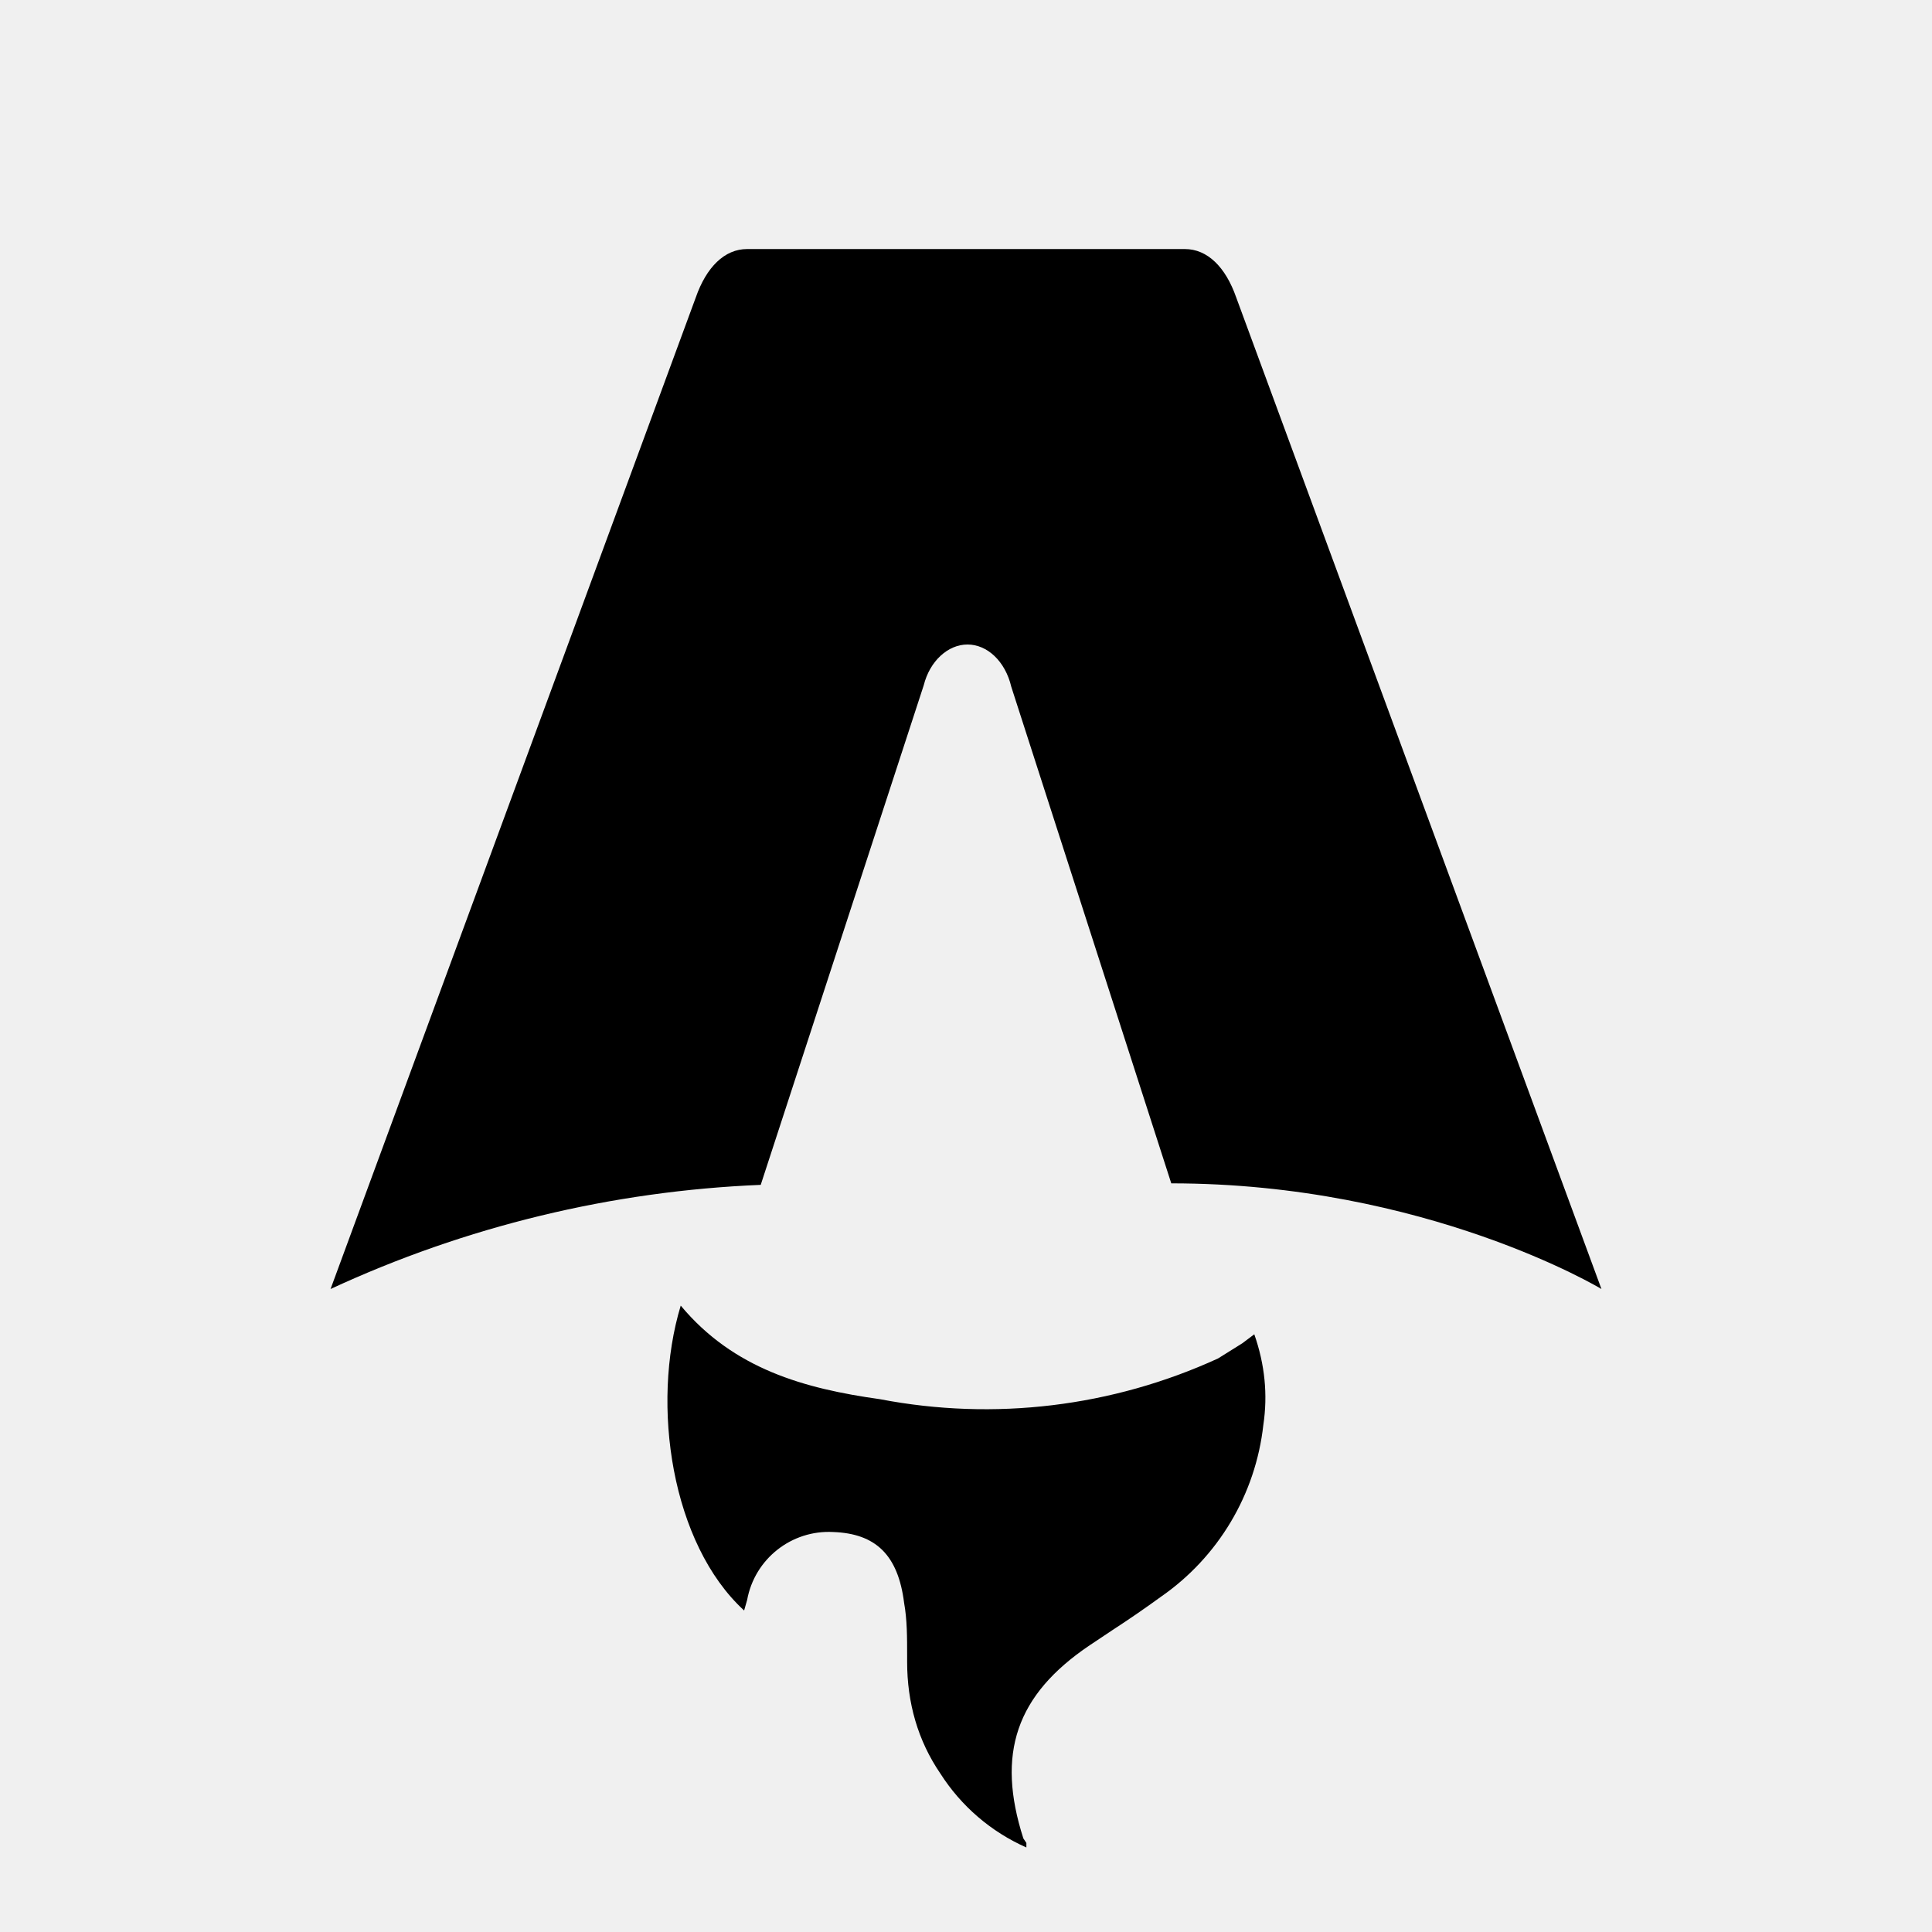
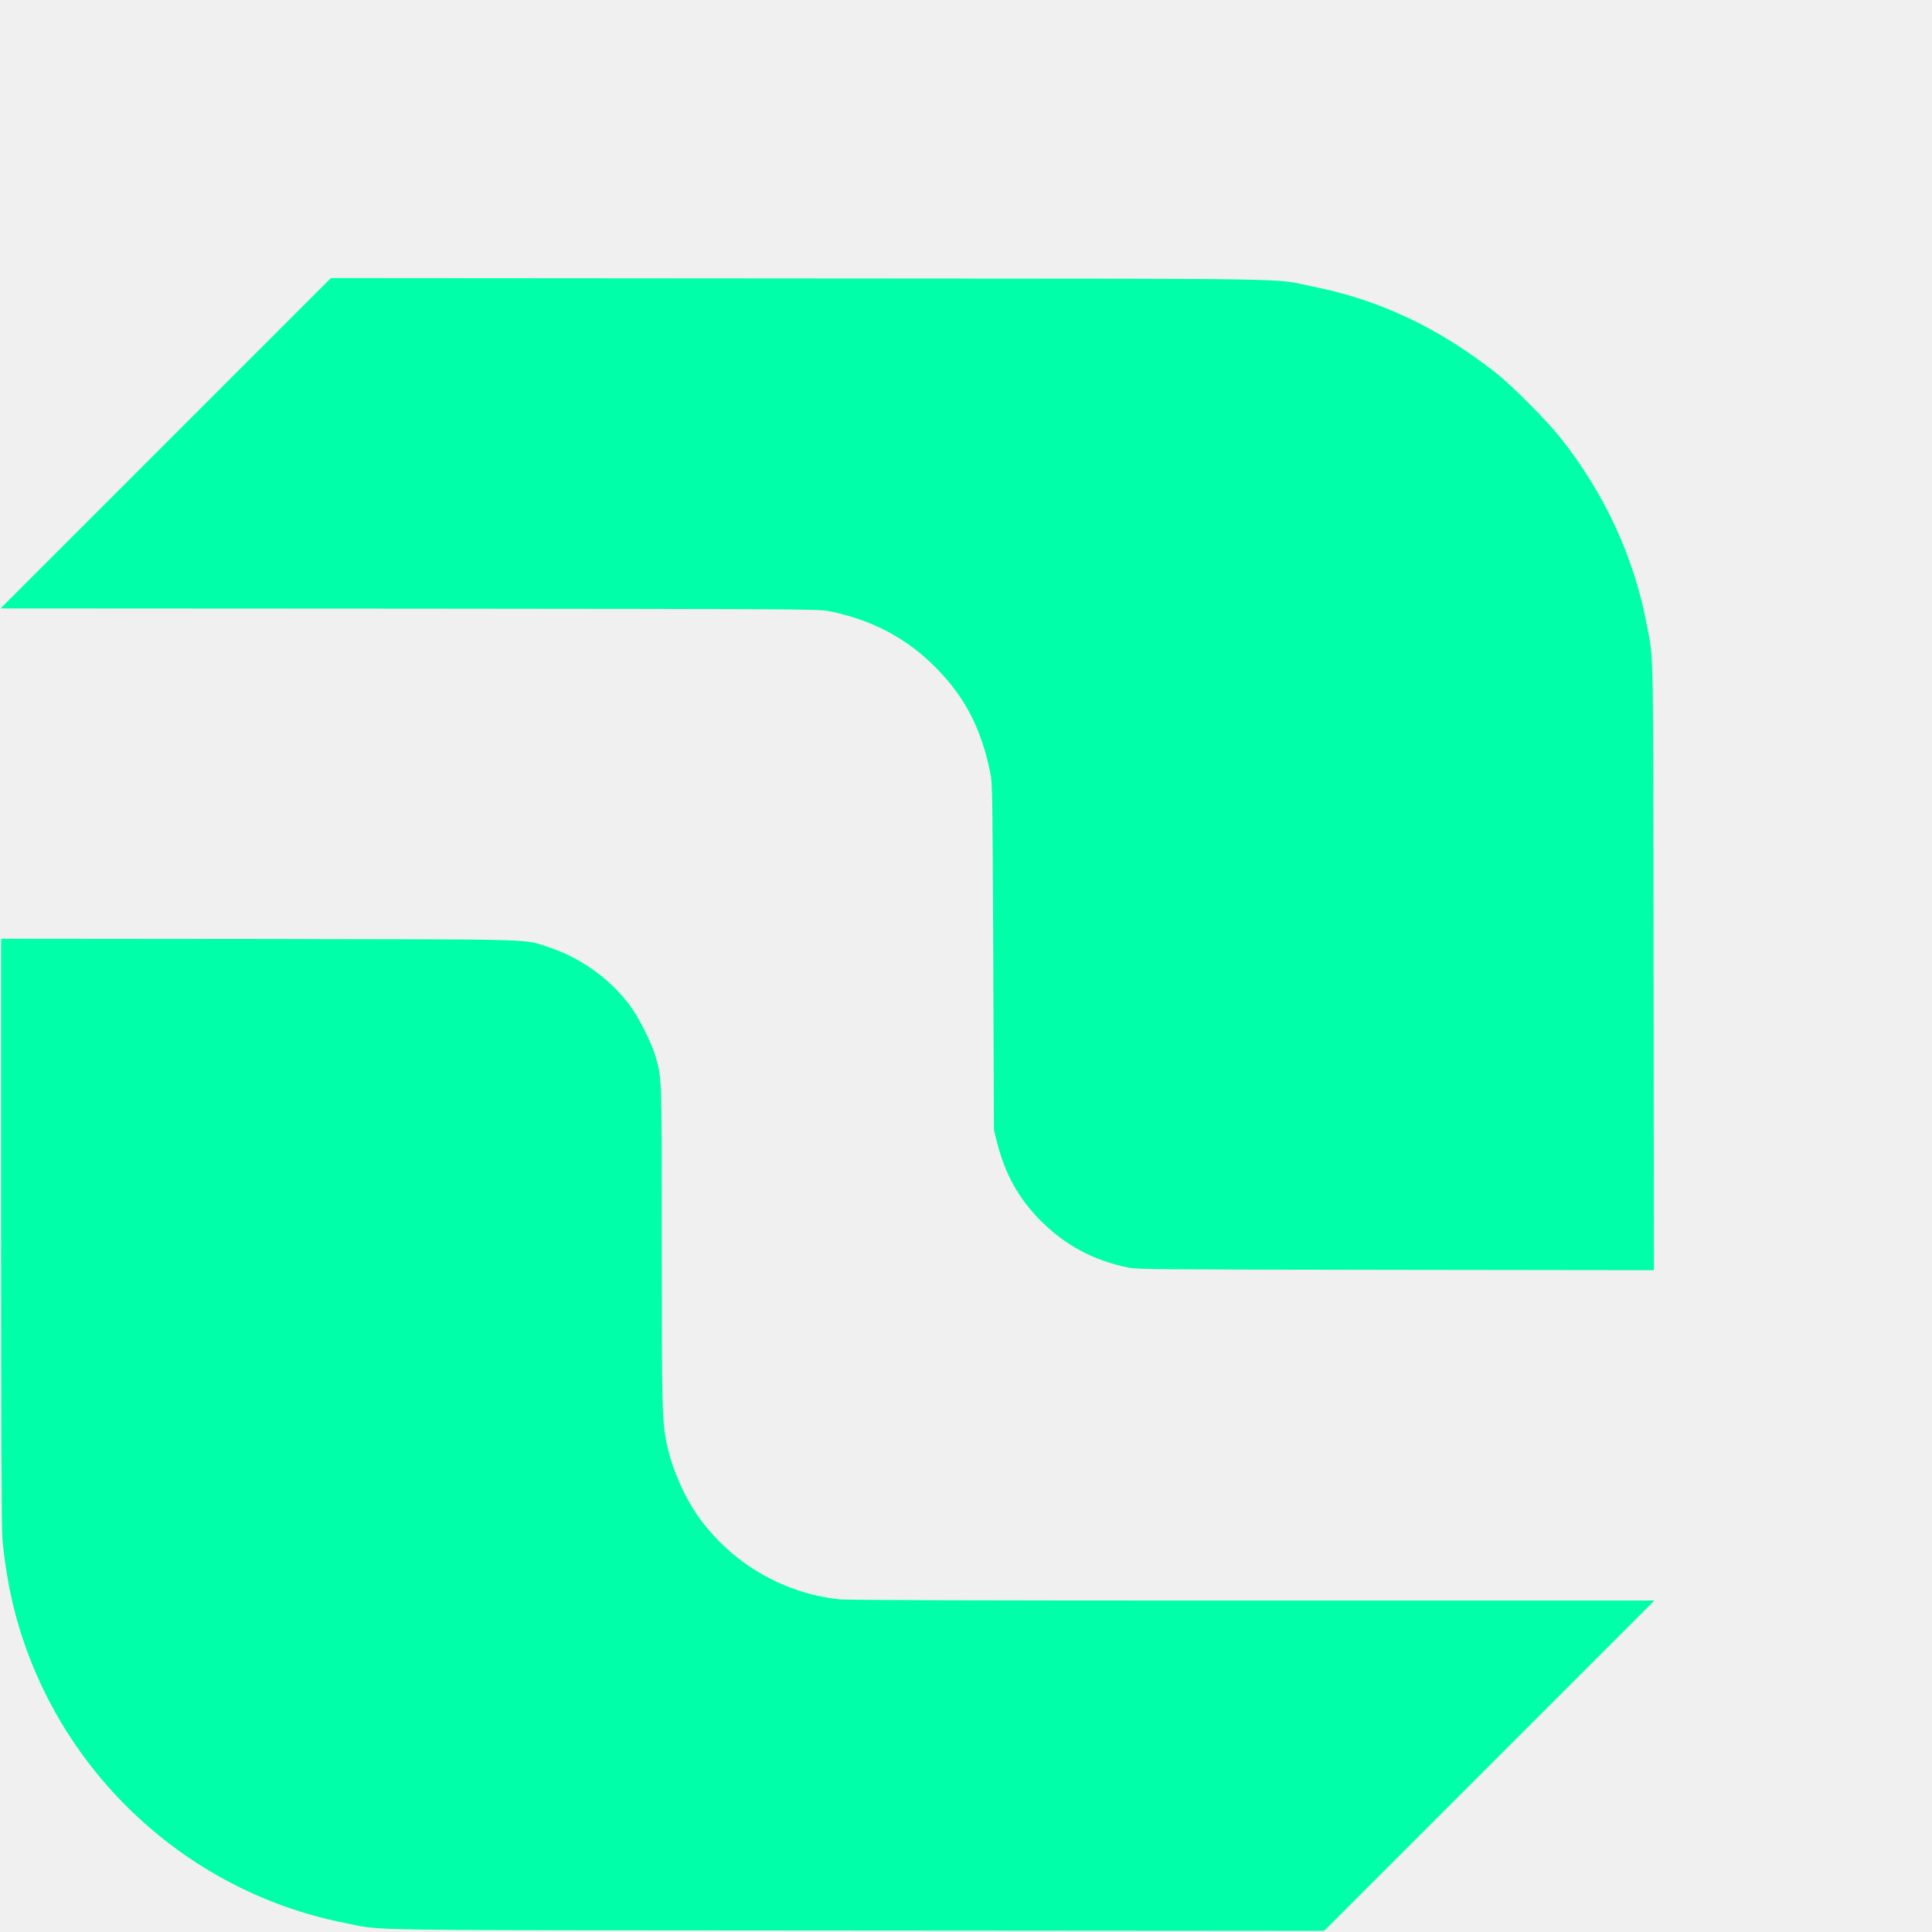
- <svg xmlns="http://www.w3.org/2000/svg" fill="none" viewBox="0 0 128 128">
-   <path d="M50.4 78.5a75.1 75.1 0 0 0-28.5 6.9l24.2-65.7c.7-2 1.9-3.2 3.4-3.2h29c1.5 0 2.7 1.2 3.4 3.2l24.2 65.7s-11.6-7-28.5-7L67 45.5c-.4-1.7-1.6-2.8-2.9-2.8-1.3 0-2.5 1.1-2.9 2.7L50.4 78.5Zm-1.1 28.2Zm-4.2-20.2c-2 6.6-.6 15.8 4.2 20.2a17.5 17.5 0 0 1 .2-.7 5.5 5.5 0 0 1 5.7-4.5c2.8.1 4.3 1.5 4.7 4.7.2 1.1.2 2.3.2 3.5v.4c0 2.7.7 5.2 2.2 7.4a13 13 0 0 0 5.7 4.9v-.3l-.2-.3c-1.8-5.6-.5-9.5 4.4-12.8l1.5-1a73 73 0 0 0 3.2-2.2 16 16 0 0 0 6.8-11.4c.3-2 .1-4-.6-6l-.8.6-1.6 1a37 37 0 0 1-22.4 2.7c-5-.7-9.7-2-13.2-6.2Z" />
-   <style>
-         path { fill: #000; }
-         @media (prefers-color-scheme: dark) {
-             path { fill: #FFF; }
-         }
-     </style>
+ <svg xmlns="http://www.w3.org/2000/svg" viewBox="0 0 1024 1024">
+   <g transform="translate(0,1024) scale(0.059755,-0.059755)" fill="#00ffa9">
+     <path d="M1470 13205 l-1465 -1465 3625 -2 c3483 -3 3629 -4 3720 -22 384 -75 698 -242 961 -512 256 -263 395 -537 475 -934 16 -77 18 -225 24 -1620 l6 -1535 22 -90 c73 -298 194 -518 397 -720 215 -215 467 -350 775 -412 79 -16 257 -17 2373 -20 l2287 -3 -3 2687 c-3 2936 1 2712 -58 3028 -113 608 -375 1175 -773 1675 -123 154 -424 456 -567 569 -511 402 -1029 646 -1623 766 -381 76 73 69 -4561 72 l-4150 3 -1465 -1465z" />
+     <path d="M10 6216 c0 -1727 4 -2638 11 -2723 15 -188 54 -426 99 -608 350 -1420 1504 -2521 2935 -2804 361 -71 -72 -65 4540 -68 l4150 -3 1465 1465 1465 1465 -3568 0 c-2463 0 -3598 3 -3665 11 -499 55 -951 320 -1245 730 -130 182 -241 439 -286 664 -38 186 -41 326 -41 1760 0 1506 1 1462 -55 1660 -34 120 -150 350 -229 455 -177 236 -435 421 -716 514 -232 76 -26 70 -2577 74 l-2283 2 0 -2594z" />
+   </g>
</svg>
